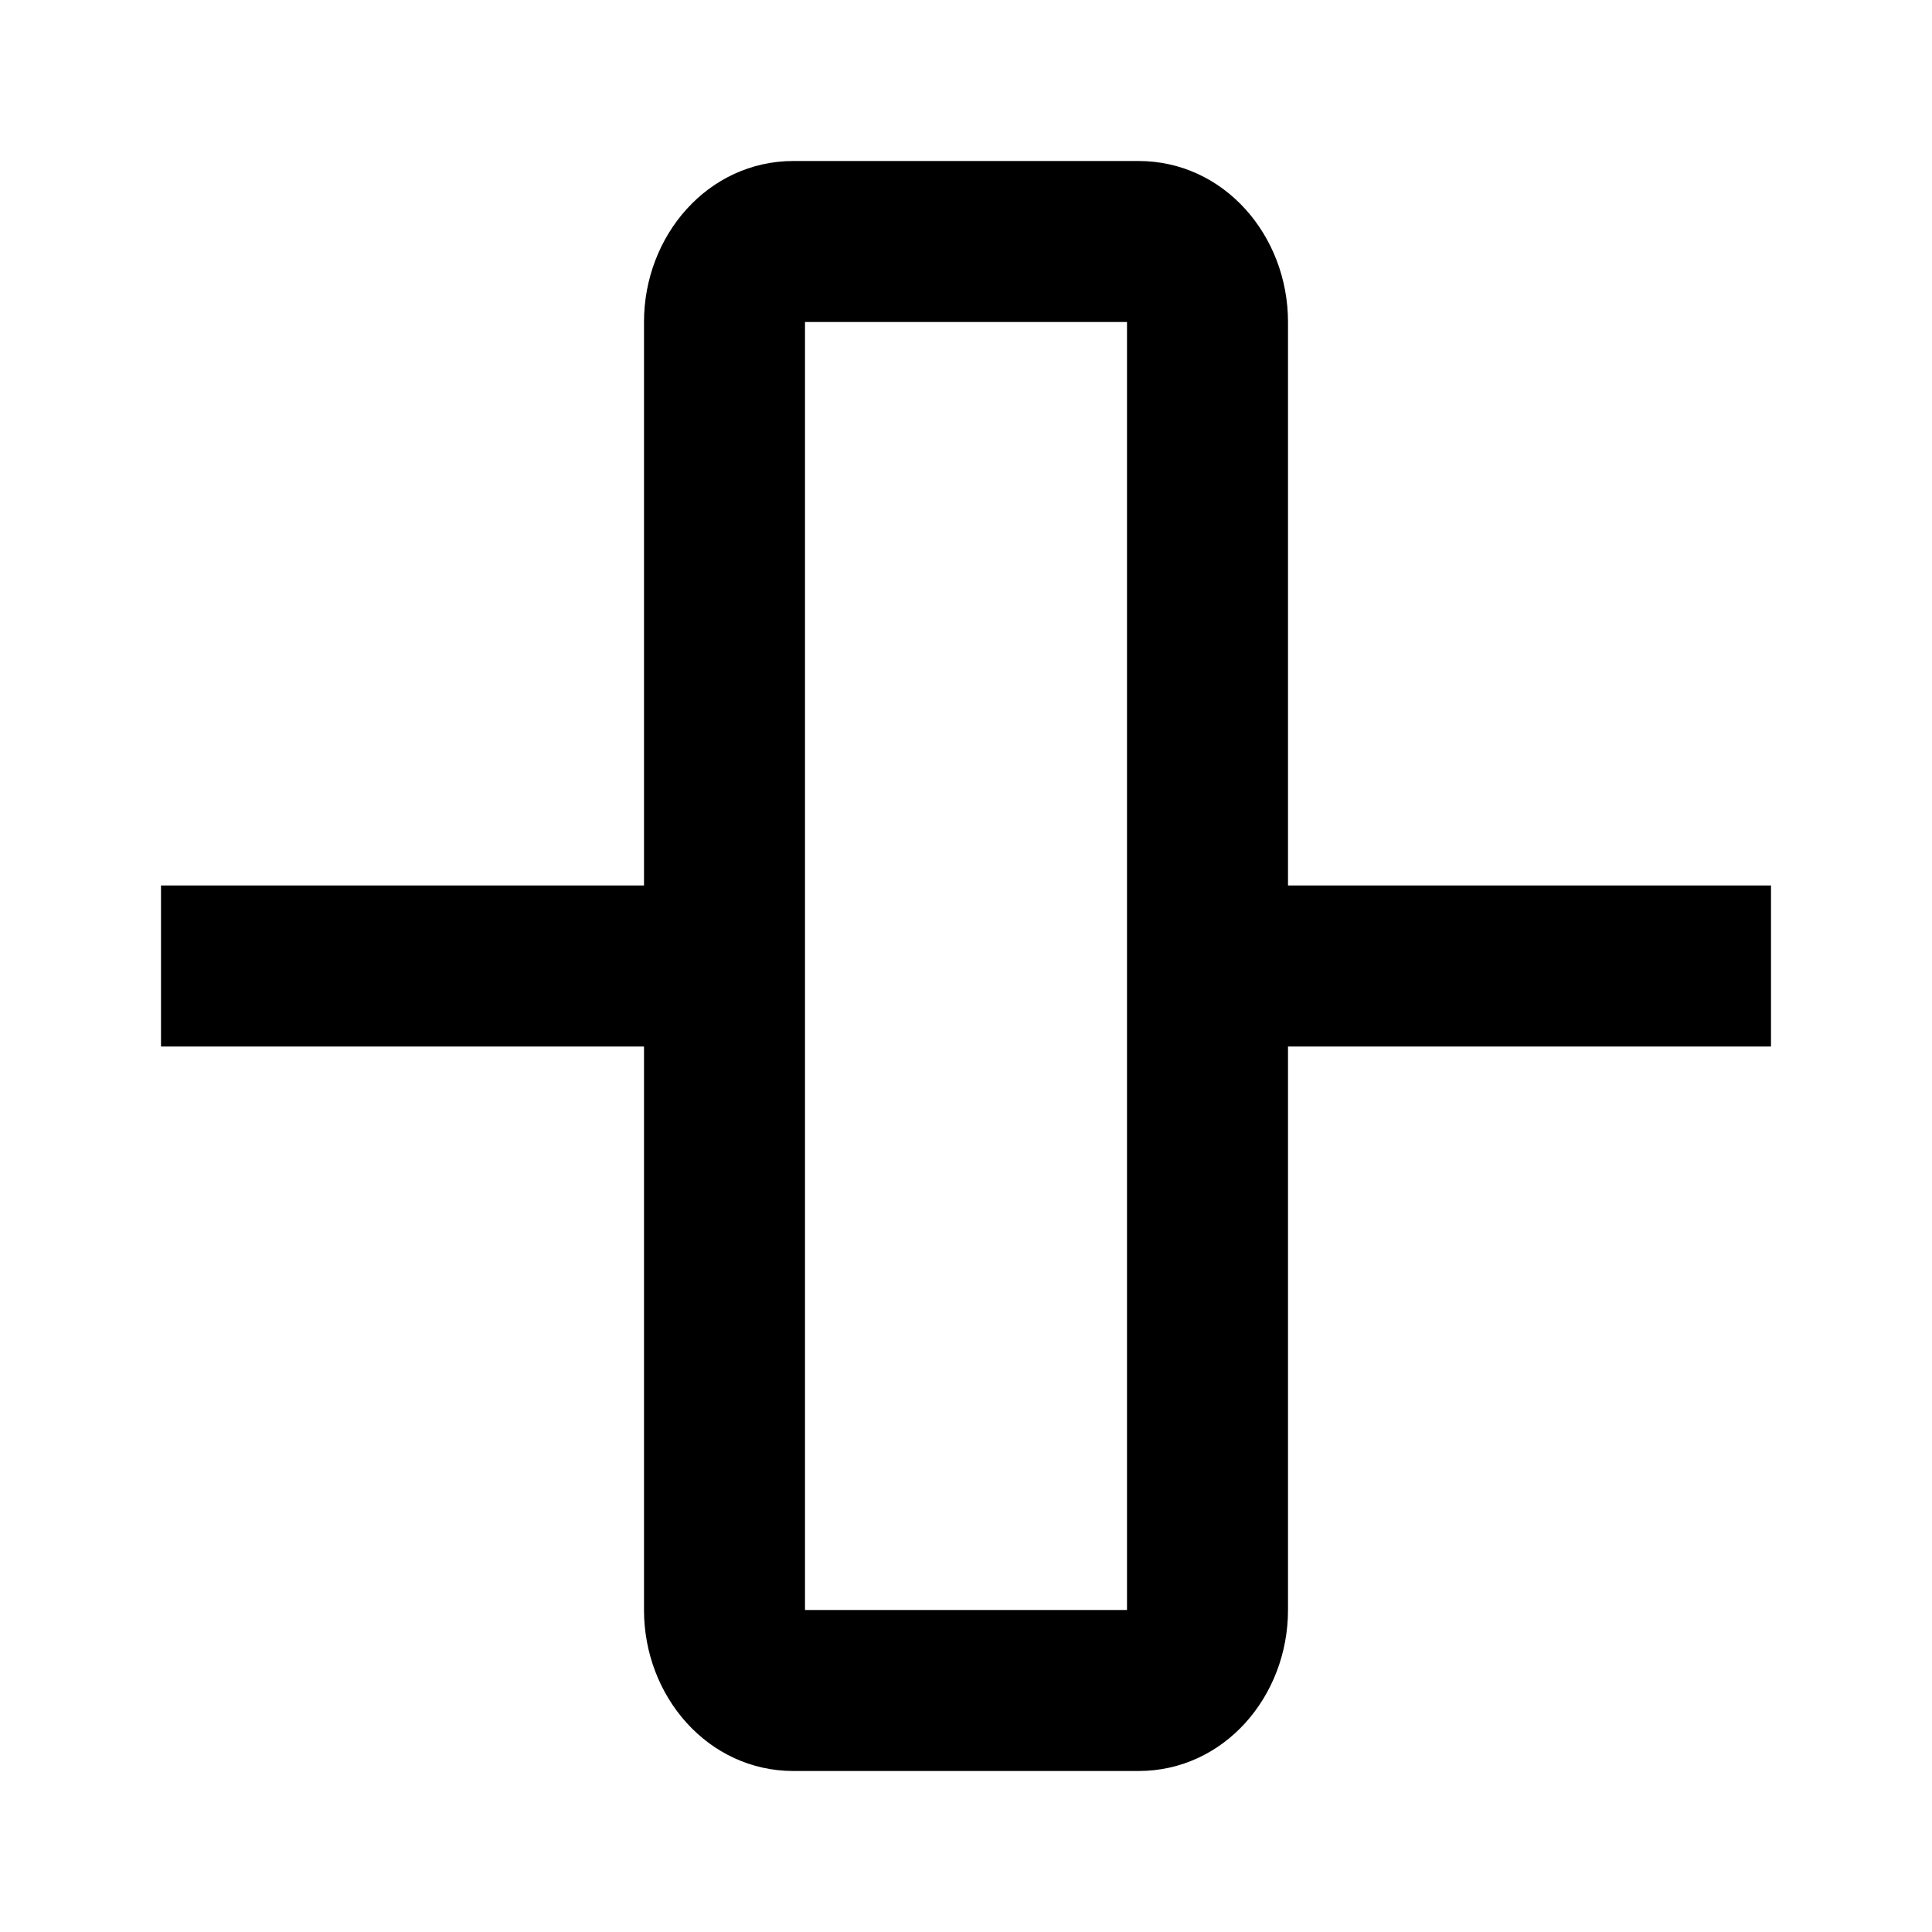
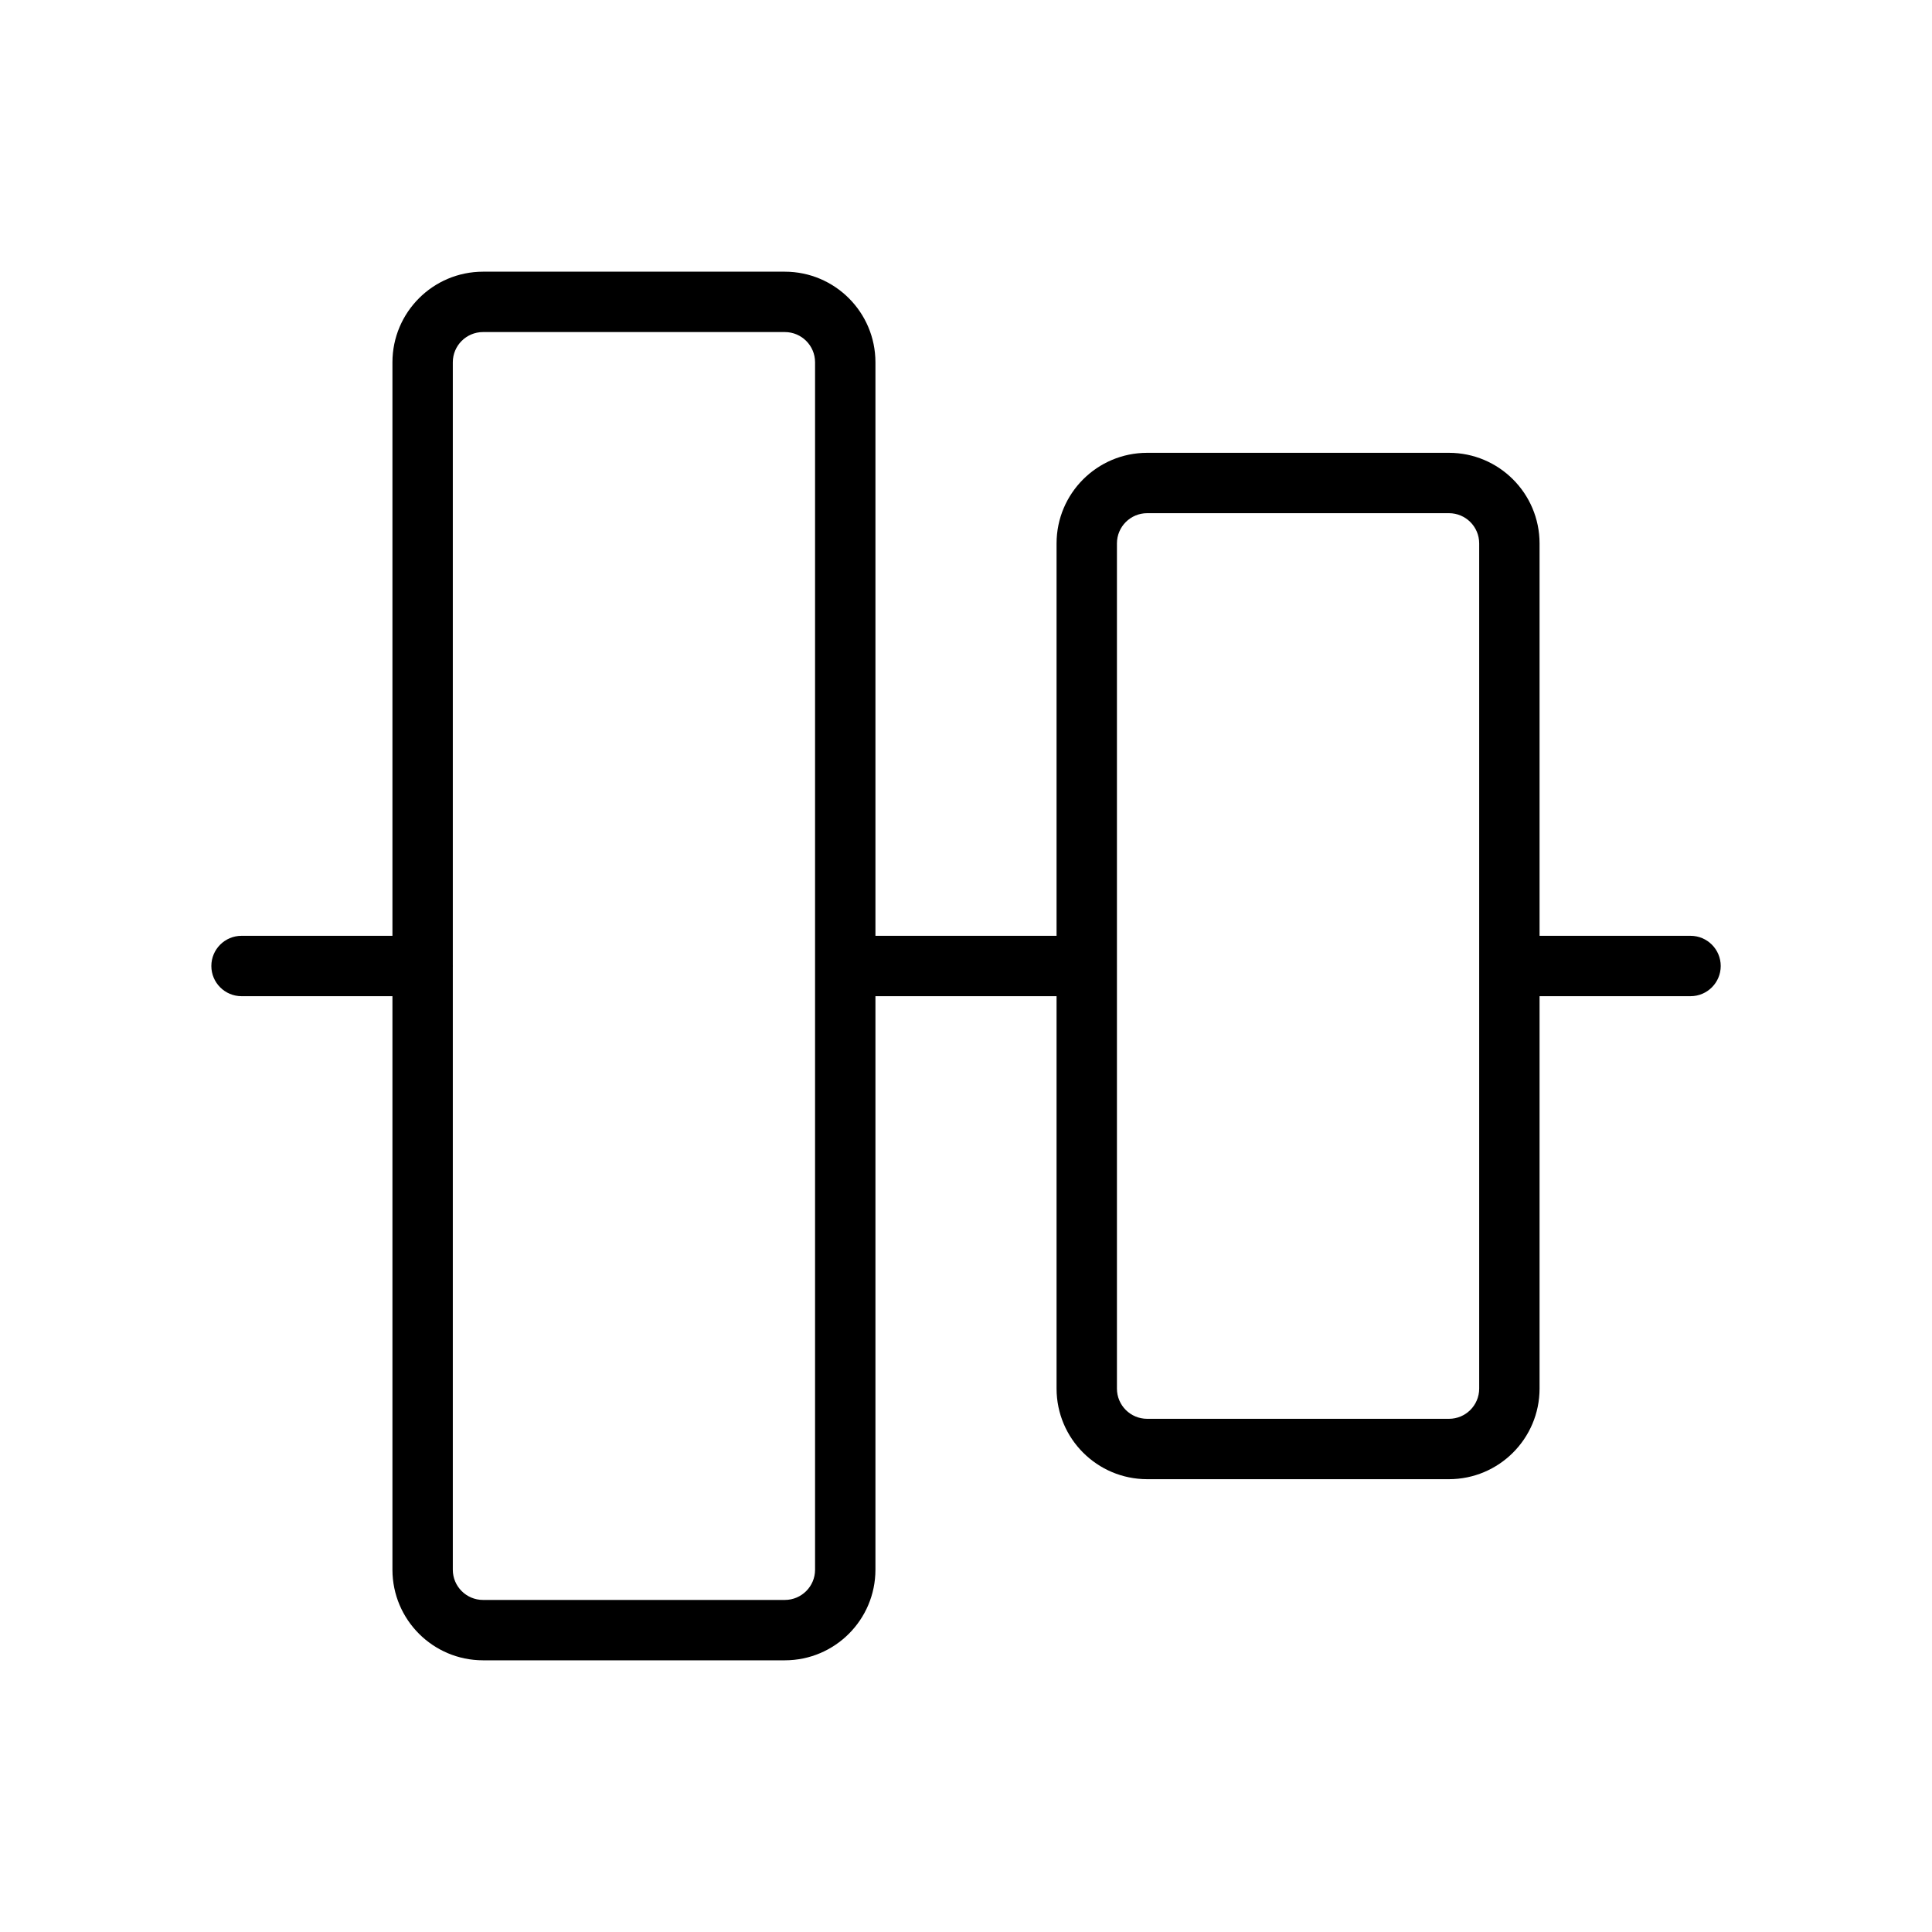
- <svg xmlns="http://www.w3.org/2000/svg" viewBox="0 0 24 24" fit="" height="100%" width="100%" preserveAspectRatio="xMidYMid meet" focusable="false">
-   <path fill="currentColor" fill-rule="evenodd" clip-rule="evenodd" d="M8 11V4c0-1.073.794-2 1.857-2h4.286C15.206 2 16 2.927 16 4v7h6v2h-6v7c0 1.073-.794 2-1.857 2H9.857C8.794 22 8 21.073 8 20v-7H2v-2h6zm6-7h-4v16h4V4z" />
+ <svg xmlns="http://www.w3.org/2000/svg" width="256px" height="256px" viewBox="0 0 256 256" id="Flat">
+   <path fill="currentColor" d="M224.005,124H204V72a12.014,12.014,0,0,0-12-12H152a12.014,12.014,0,0,0-12,12v52H116V48a12.014,12.014,0,0,0-12-12H64A12.014,12.014,0,0,0,52,48v76H32.005a4,4,0,0,0,0,8H52v76a12.013,12.013,0,0,0,12,12h40a12.013,12.013,0,0,0,12-12V132h24v52a12.013,12.013,0,0,0,12,12h40a12.013,12.013,0,0,0,12-12V132h20.005a4,4,0,0,0,0-8ZM108,208a4.004,4.004,0,0,1-4,4H64a4.004,4.004,0,0,1-4-4V128.048c0-.017.005-.032.005-.048s-.005-.032-.005-.048V48a4.005,4.005,0,0,1,4-4h40a4.005,4.005,0,0,1,4,4Zm88-24a4.004,4.004,0,0,1-4,4H152a4.004,4.004,0,0,1-4-4V128.048c0-.017.005-.032.005-.048s-.005-.032-.005-.048V72a4.005,4.005,0,0,1,4-4h40a4.005,4.005,0,0,1,4,4Z" />
</svg>
